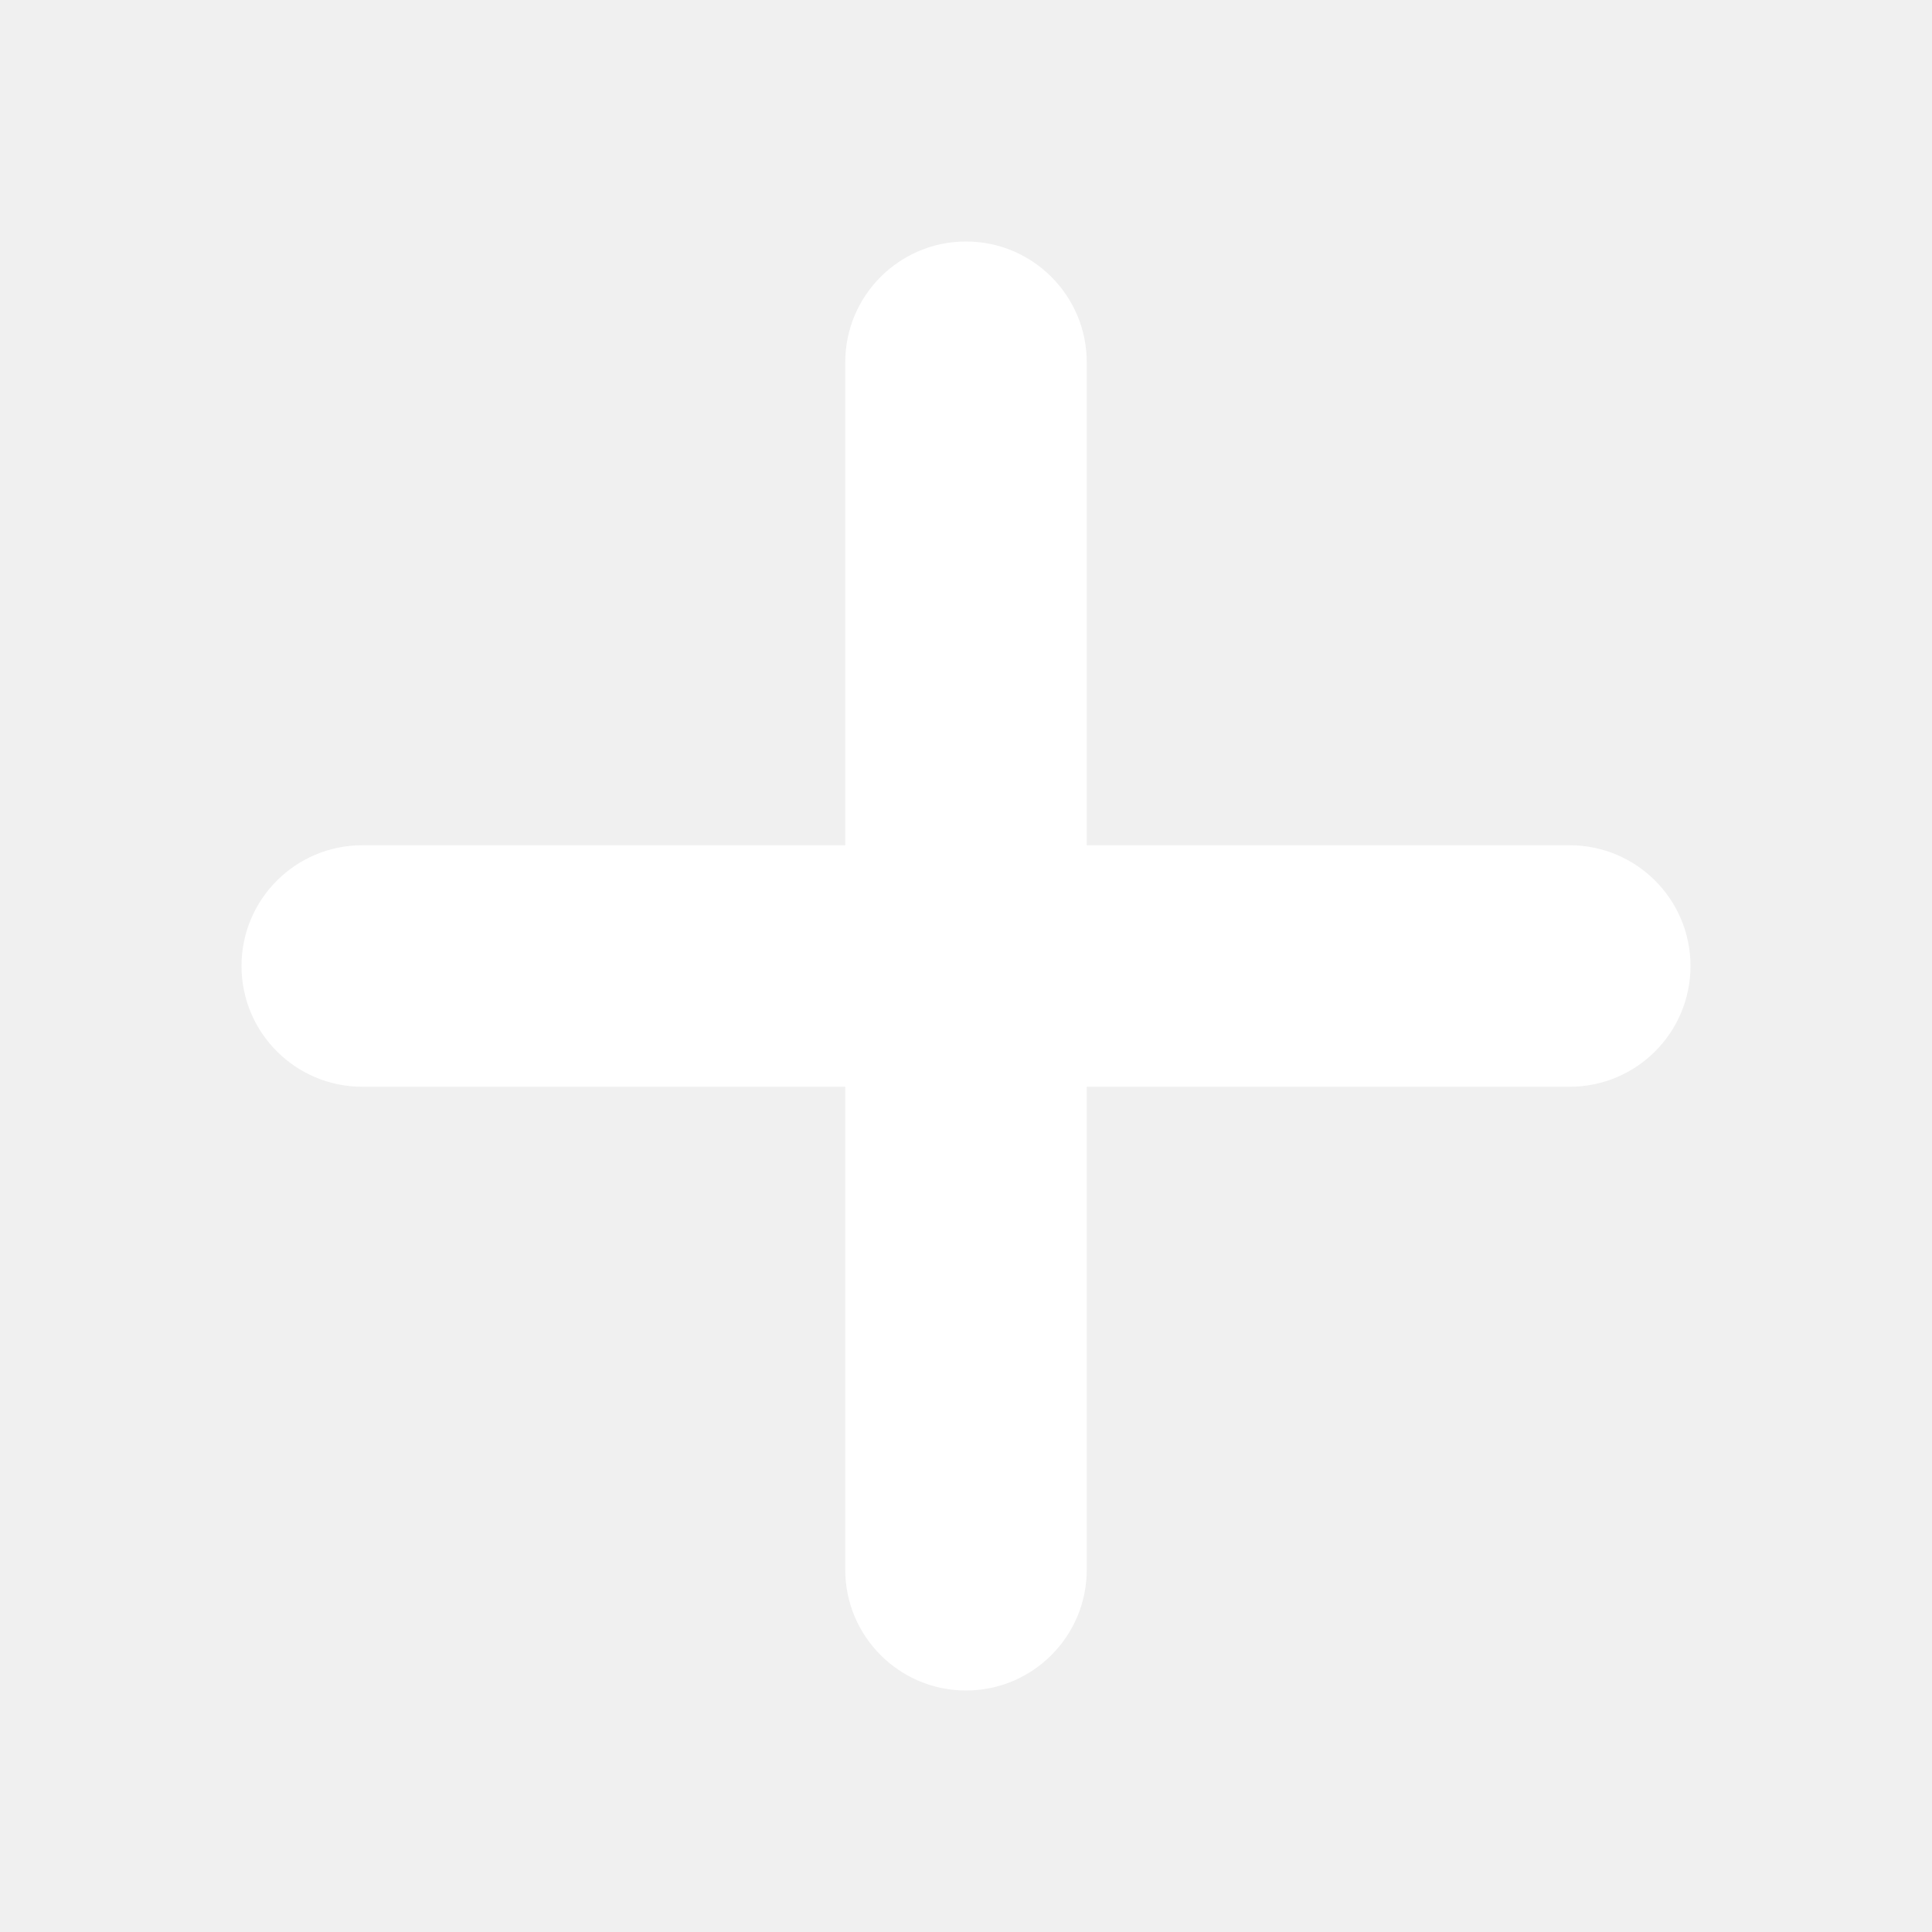
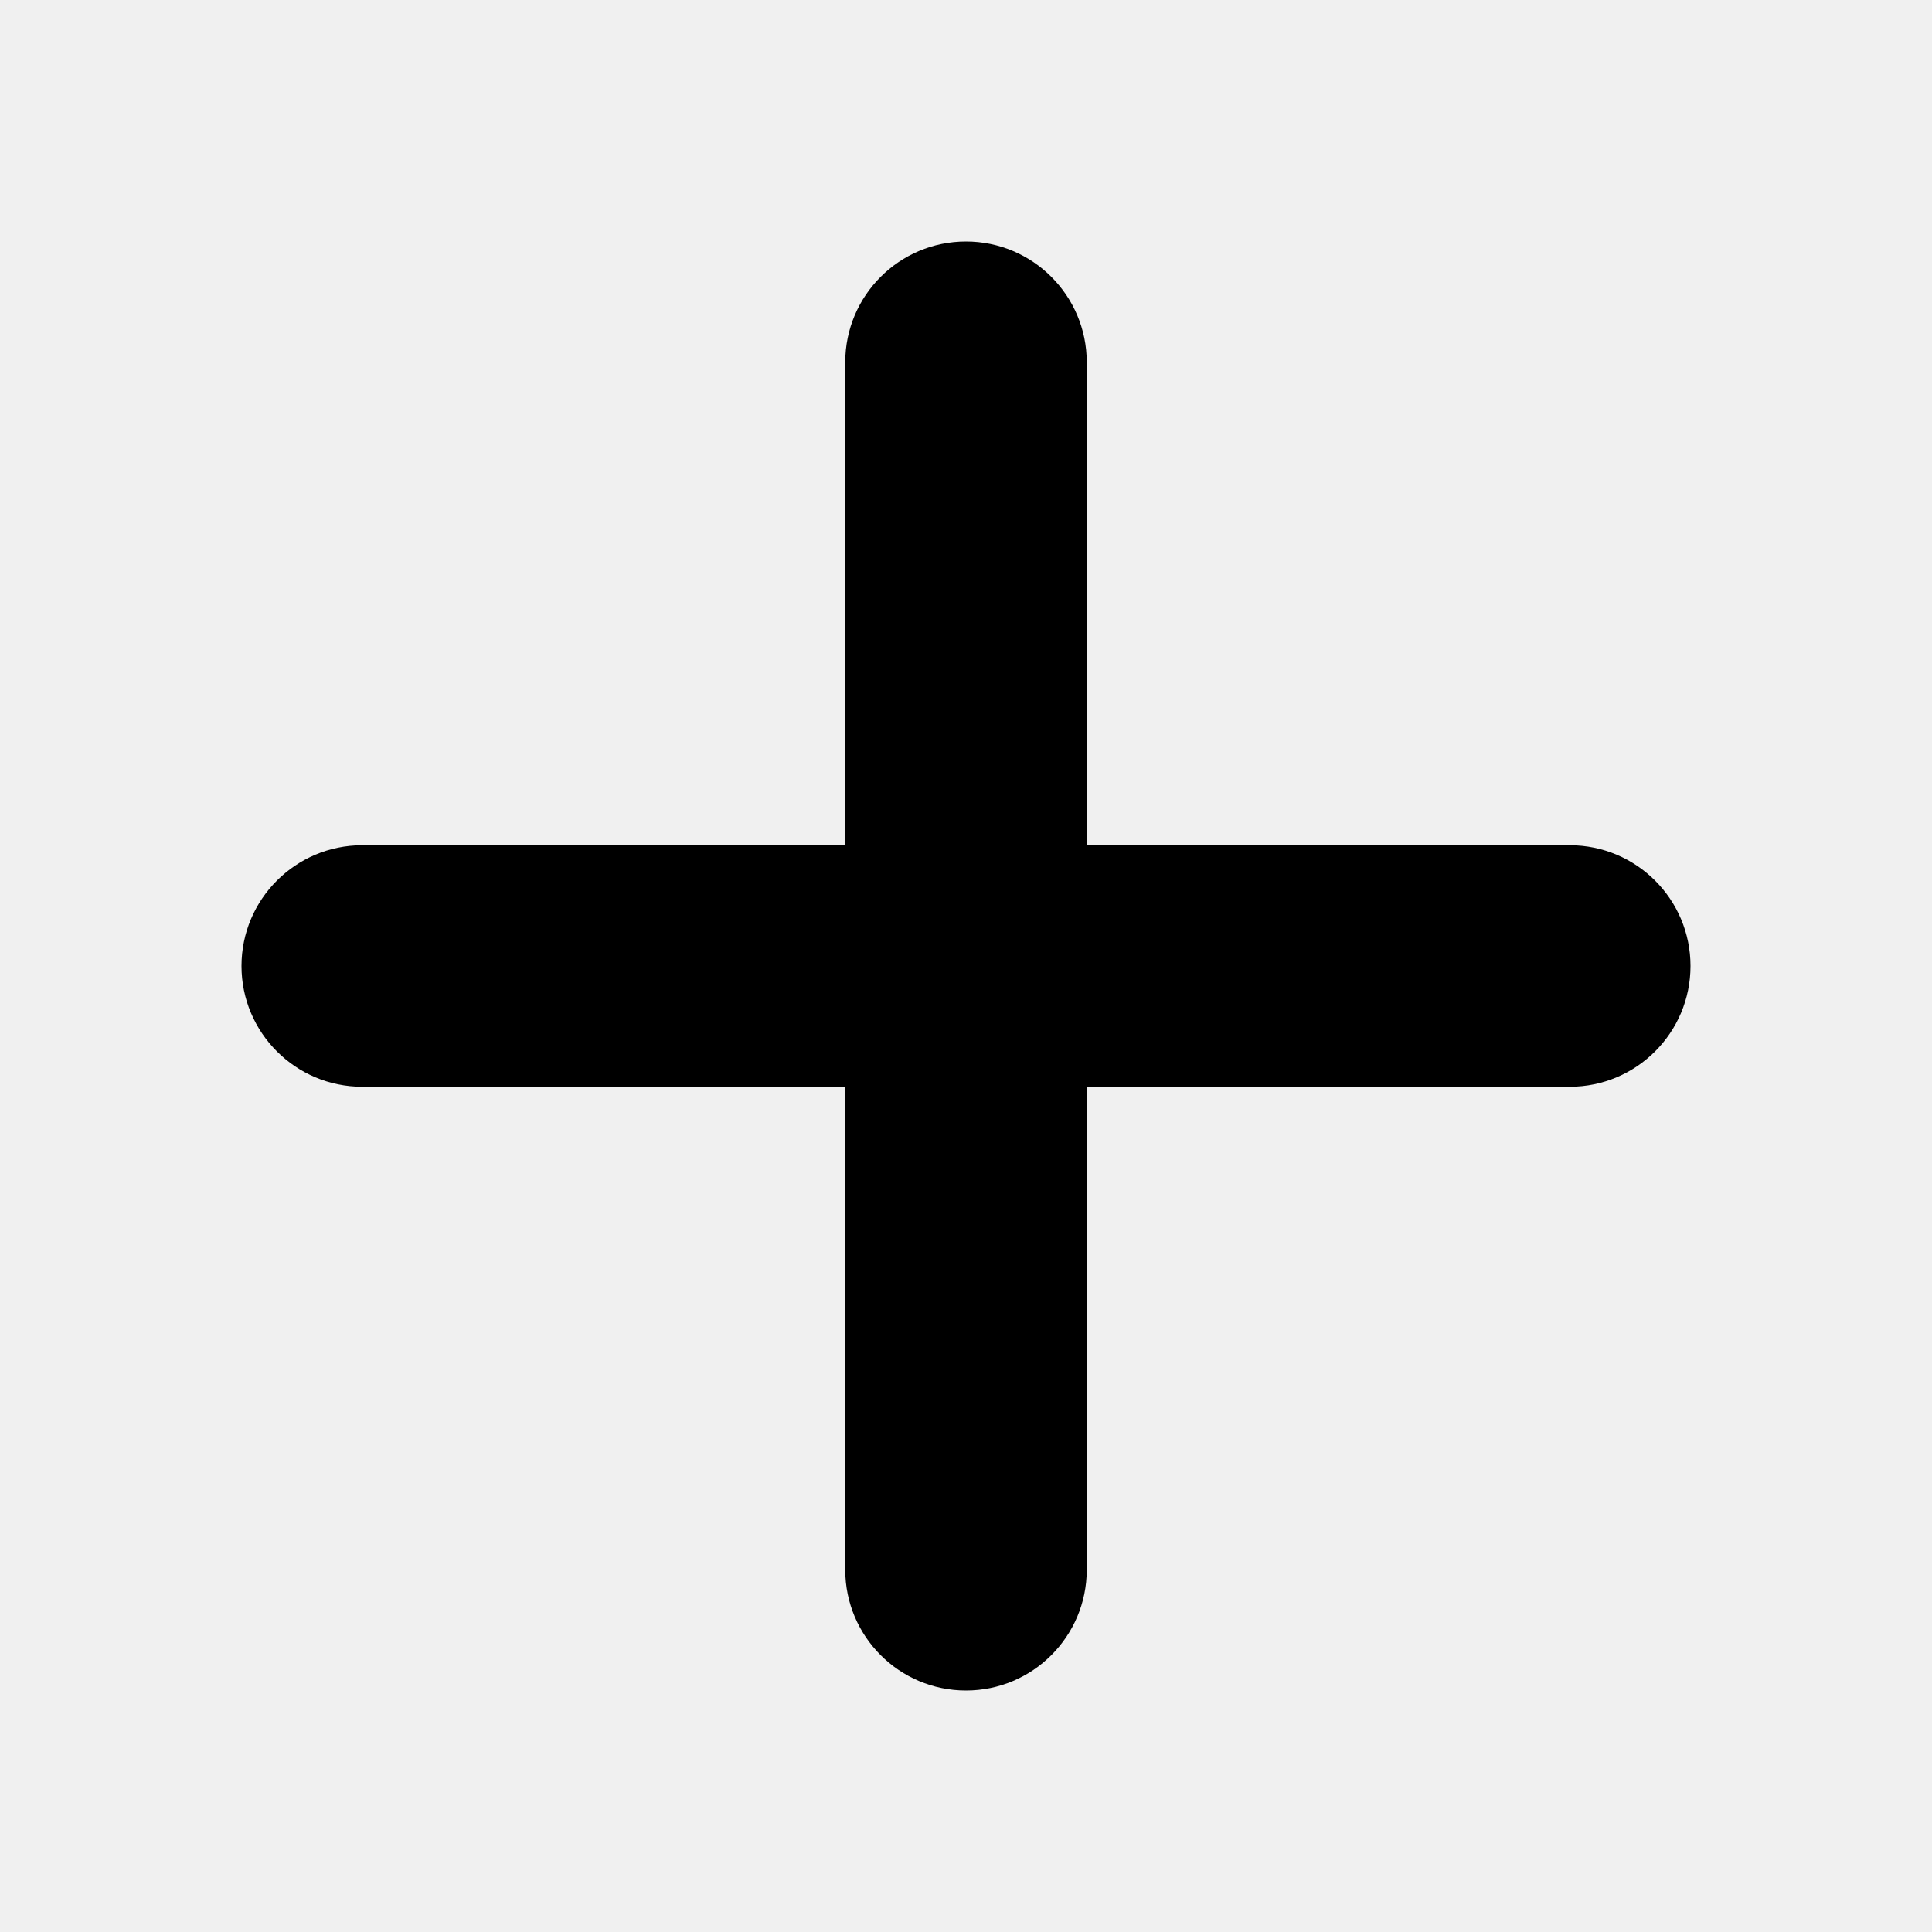
- <svg xmlns="http://www.w3.org/2000/svg" width="16" height="16" viewBox="0 0 16 16" fill="none">
-   <path fill-rule="evenodd" clip-rule="evenodd" d="M9 3C9 2.448 8.552 2 8 2C7.448 2 7 2.448 7 3V7H3C2.448 7 2 7.448 2 8C2 8.552 2.448 9 3 9H7V13C7 13.552 7.448 14 8 14C8.552 14 9 13.552 9 13V9H13C13.552 9 14 8.552 14 8C14 7.448 13.552 7 13 7H9V3Z" fill="white" />
+ <svg viewBox="0 0 16 16" width="16" height="16">
+   <path d="M9 3C9 2.448 8.552 2 8 2 7.448 2 7 2.448 7 3V7H3C2.448 7 2 7.448 2 8 2 8.552 2.448 9 3 9H7V13C7 13.552 7.448 14 8 14 8.552 14 9 13.552 9 13V9H13C13.552 9 14 8.552 14 8 14 7.448 13.552 7 13 7H9V3Z" />
</svg>
